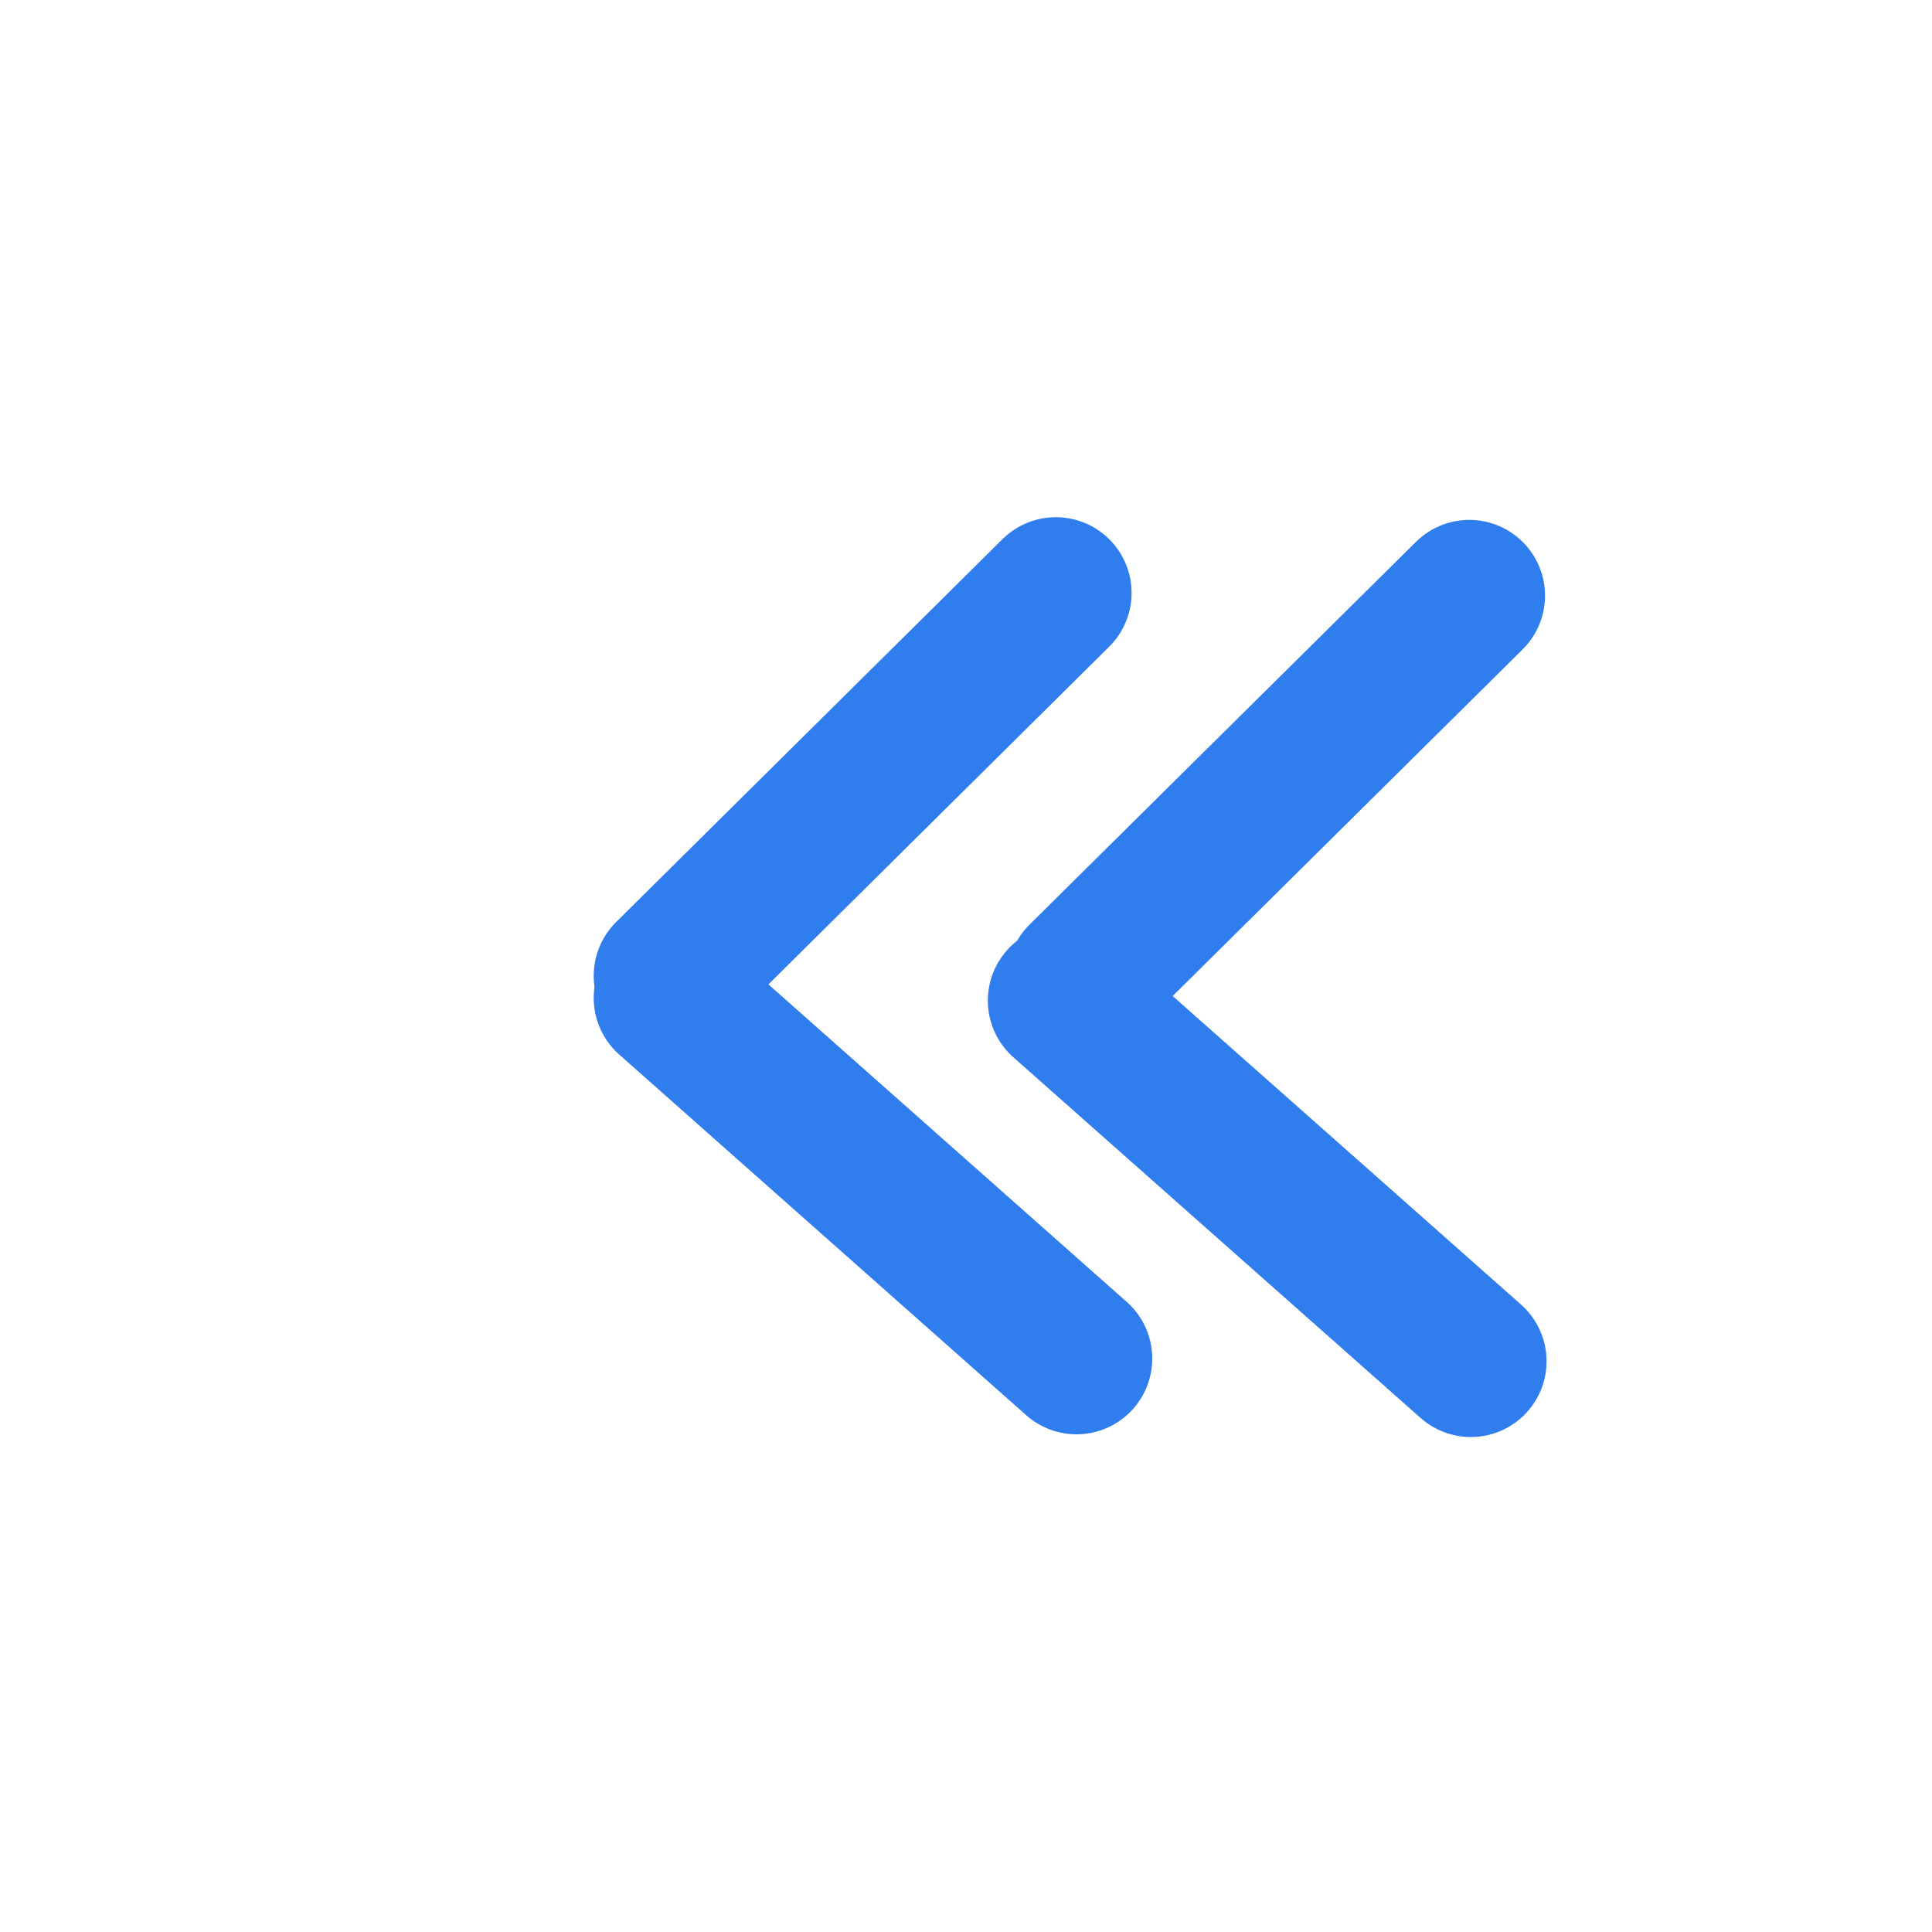
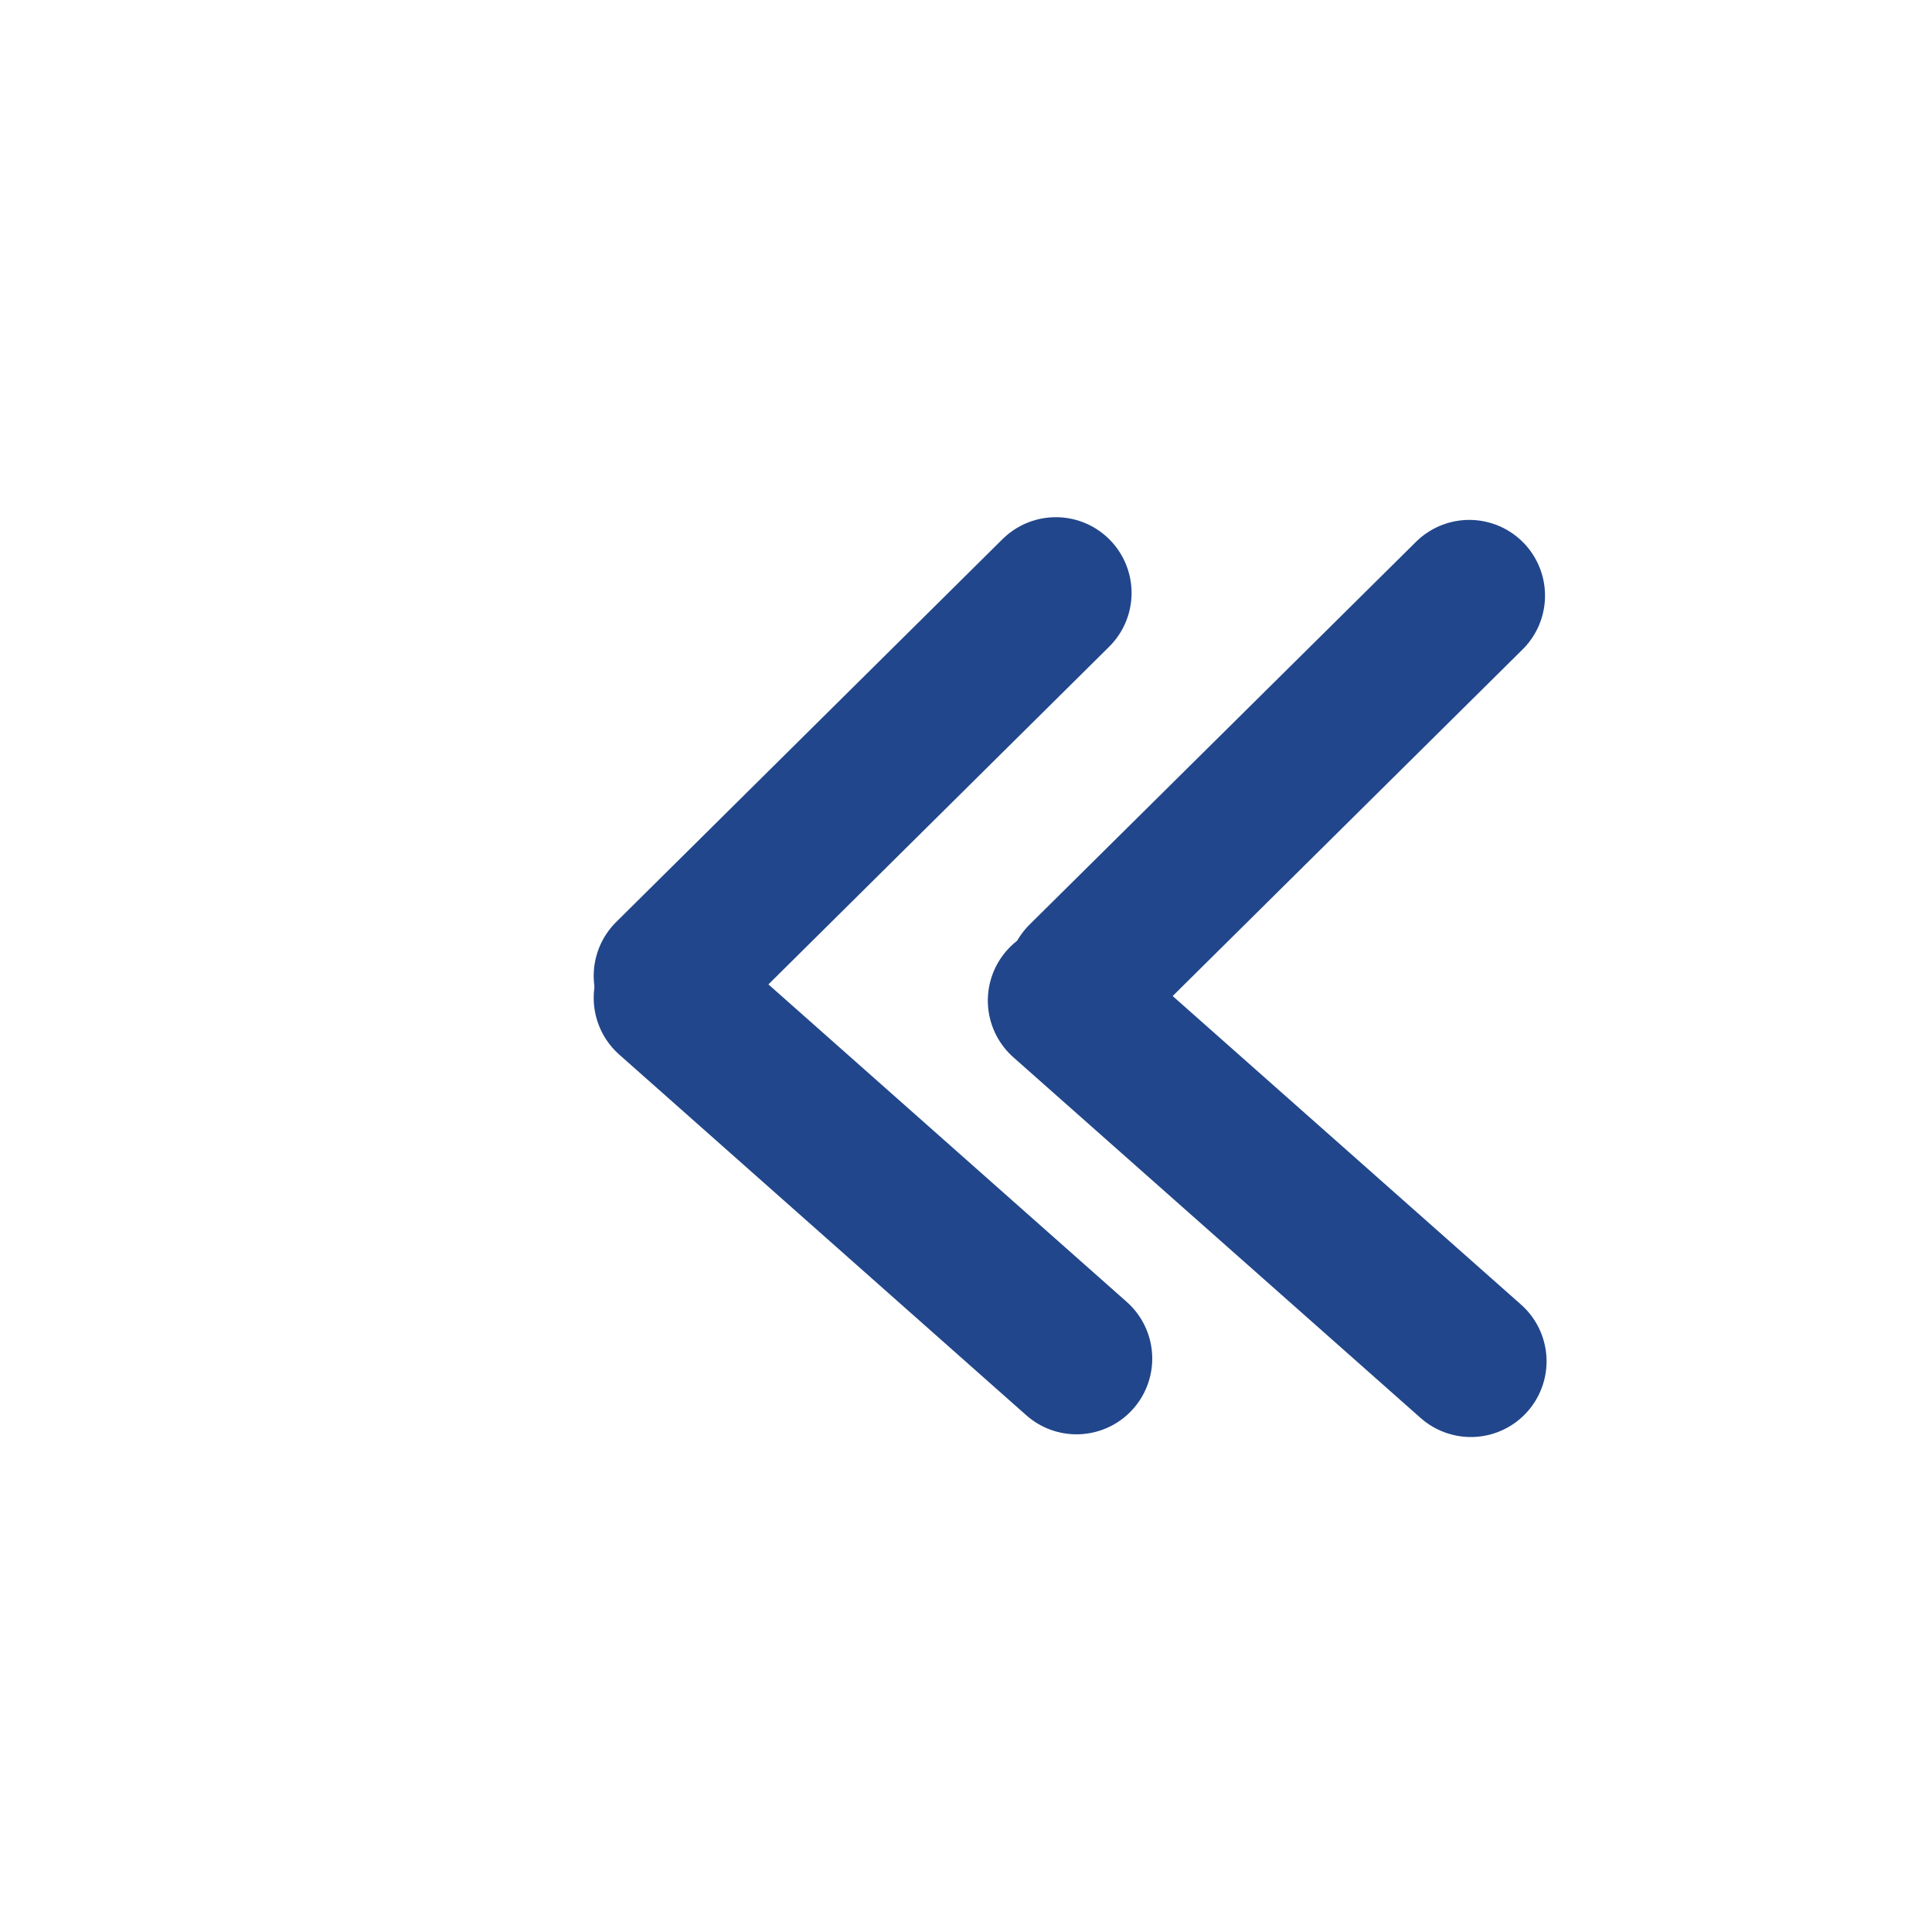
<svg xmlns="http://www.w3.org/2000/svg" width="10mm" height="10mm" viewBox="0 0 10 10" version="1.1" id="svg1524">
  <defs id="defs1518" />
  <g id="layer1">
-     <line x1="3.465" y1="5.165" x2="5.572" y2="7.032" style="fill:none;stroke:#307dee;stroke-width:0.784px;stroke-linecap:round;stroke-miterlimit:10;stroke-opacity:1" id="line4702-9-4" />
-     <line x1="5.465" y1="3.069" x2="3.465" y2="5.051" style="fill:none;stroke:#307dee;stroke-width:0.784px;stroke-linecap:round;stroke-miterlimit:10;stroke-opacity:1" id="line4702-9-4-5" />
-     <line x1="5.505" y1="5.179" x2="7.613" y2="7.046" style="fill:none;stroke:#307dee;stroke-width:0.784px;stroke-linecap:round;stroke-miterlimit:10;stroke-opacity:1" id="line4702-9-4-4" />
-     <line x1="7.605" y1="3.083" x2="5.605" y2="5.064" style="fill:none;stroke:#307dee;stroke-width:0.784px;stroke-linecap:round;stroke-miterlimit:10;stroke-opacity:1" id="line4702-9-4-5-4" />
+     <line x1="3.465" y1="5.165" x2="5.572" y2="7.032" style="fill:none;stroke:#21468b;stroke-width:0.784px;stroke-linecap:round;stroke-miterlimit:10;stroke-opacity:1" id="line4702-9-4" />
+     <line x1="5.465" y1="3.069" x2="3.465" y2="5.051" style="fill:none;stroke:#21468b;stroke-width:0.784px;stroke-linecap:round;stroke-miterlimit:10;stroke-opacity:1" id="line4702-9-4-5" />
+     <line x1="5.505" y1="5.179" x2="7.613" y2="7.046" style="fill:none;stroke:#21468b;stroke-width:0.784px;stroke-linecap:round;stroke-miterlimit:10;stroke-opacity:1" id="line4702-9-4-4" />
+     <line x1="7.605" y1="3.083" x2="5.605" y2="5.064" style="fill:none;stroke:#21468b;stroke-width:0.784px;stroke-linecap:round;stroke-miterlimit:10;stroke-opacity:1" id="line4702-9-4-5-4" />
  </g>
</svg>
